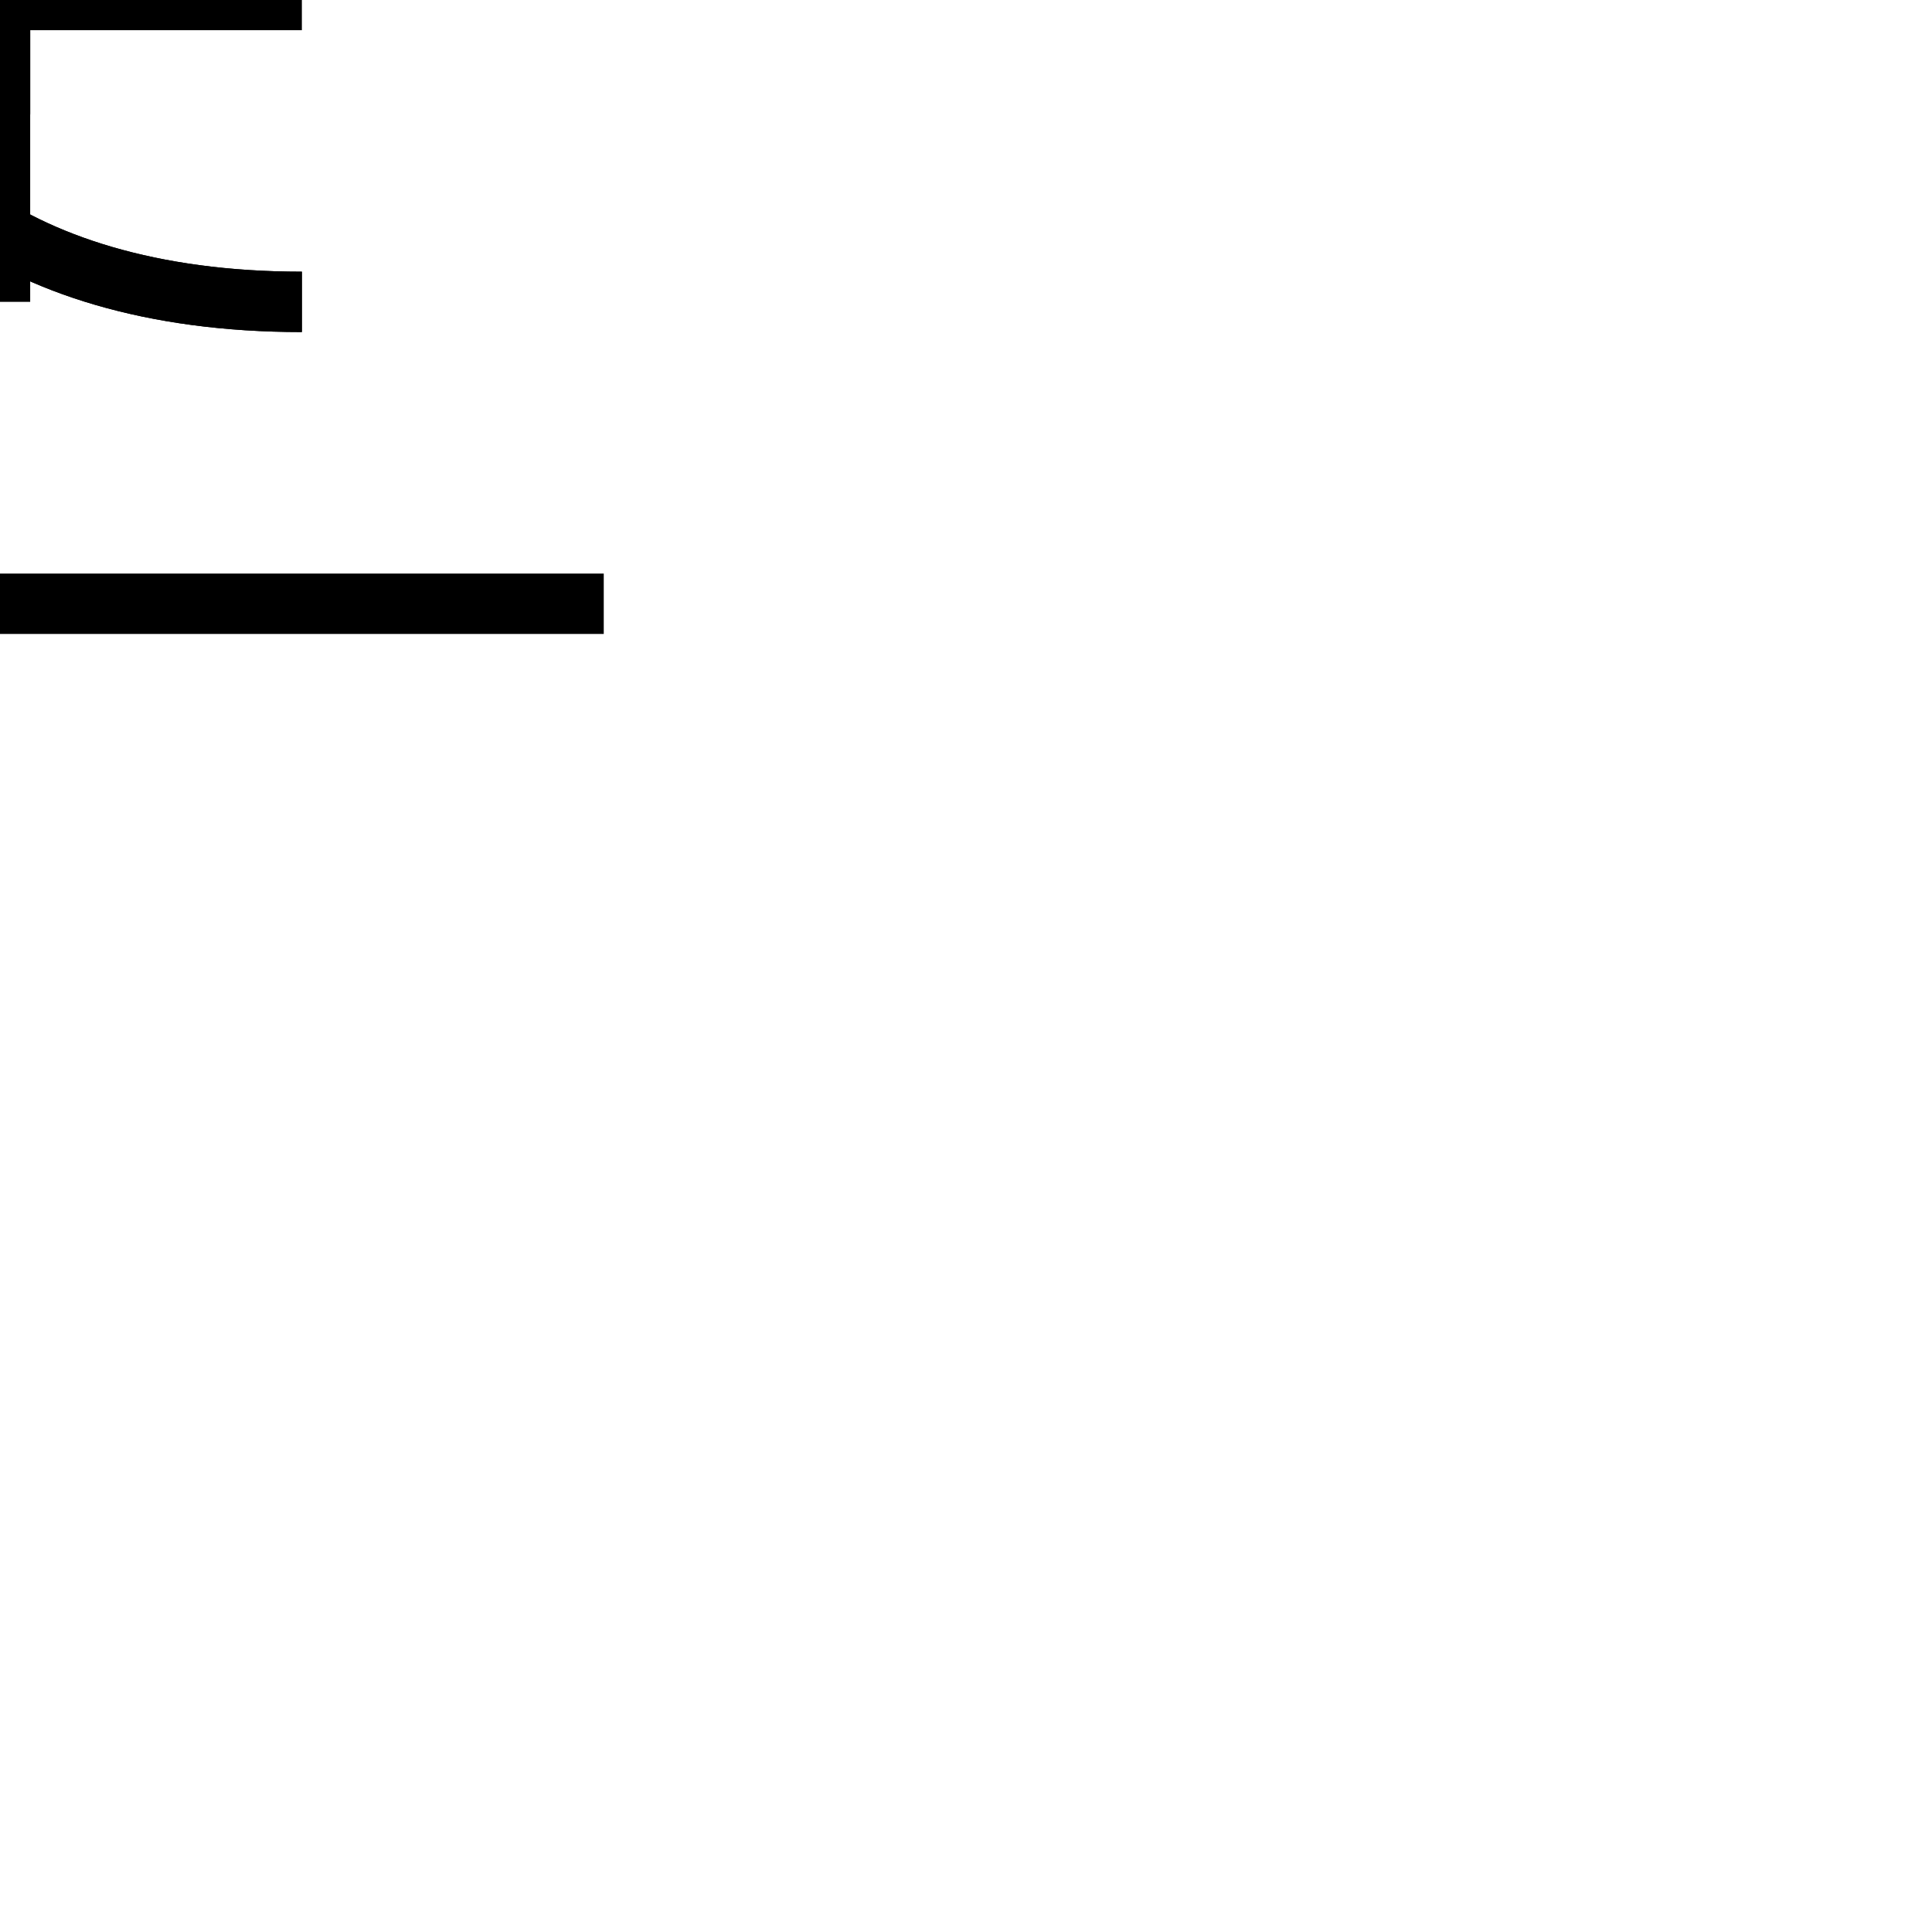
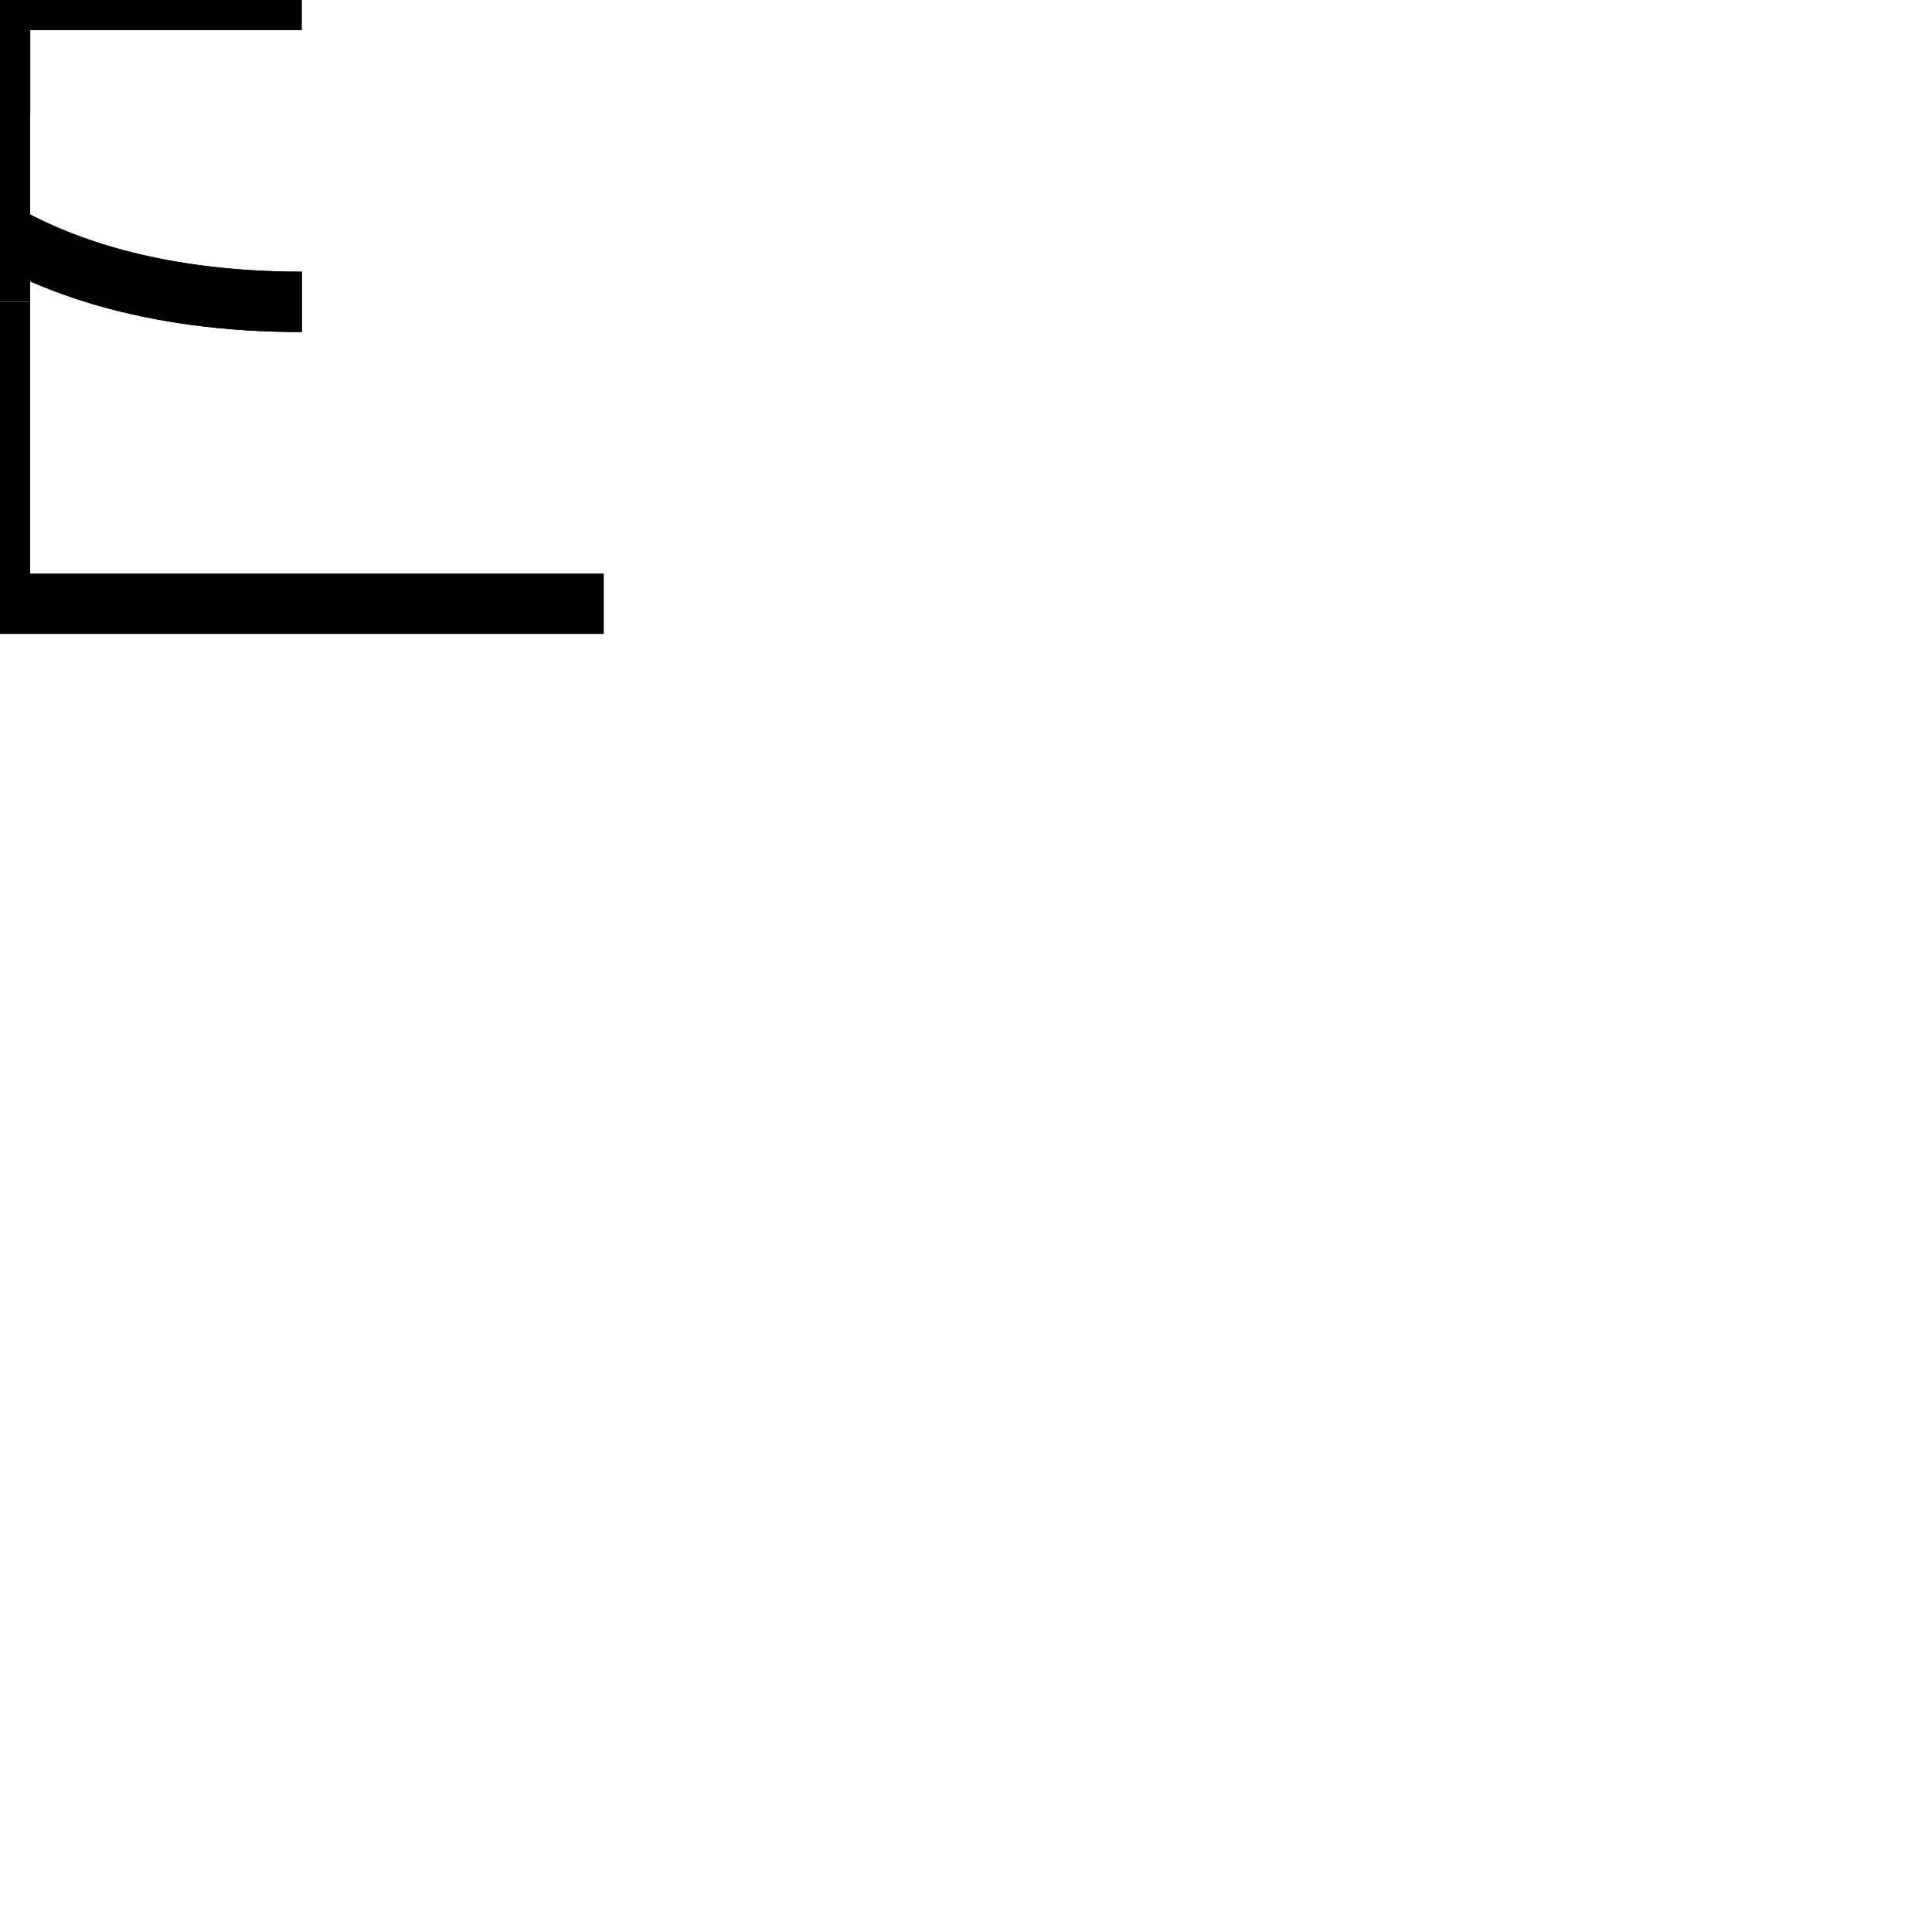
<svg xmlns="http://www.w3.org/2000/svg" width="0.107in" height="0.107in" viewBox="0 0 32 32">
  <path id="box1_pos_xz" fill="none" stroke="black" stroke-width="1" d="M 5,5            C -5,5 -5,-5 5,-5 5,5" />
  <path id="box1_pos_y" fill="none" stroke="black" stroke-width="1" d="M 0,0            C 0,1 0,5 0,-3 0,0" />
  <path id="cone1_pos_xz" fill="none" stroke="black" stroke-width="1" d="M 5,5            C -5,5 -5,-5 5,-5 5,5" />
  <path id="cone1_pos_y" fill="none" stroke="black" stroke-width="1" d="M 0,0            C 0,1 0,5 0,-3 0,0" />
  <path id="cone1_lookat_xz" fill="none" stroke="black" stroke-width="1" d="M 0,0            C 0,0 5,0 5,0 0,0" />
  <path id="cone1_lookat_y" fill="none" stroke="black" stroke-width="1" d="M 0,0            C 0,3 0,-3 0,5 0,-5" />
-   <path id="cam1_pos_xz" fill="none" stroke="black" stroke-width="1" d="M 10,10            C 10,10 -10,10 -10,10 10,10" />
-   <path id="cam1_pos_y" fill="none" stroke="black" stroke-width="1" d="M 0,10            C 0,10 0,10 0,10 0,10" />
-   <path id="cam1_lookat_xz" fill="none" stroke="black" stroke-width="1" d="M 0,0            C 0,0 0,0 0,0 0,0" />
-   <path id="cam1_lookat_y" fill="none" stroke="black" stroke-width="1" d="M 0,0            C 0,0 0,0 0,0 0,0" />
+   <path id="cam1_pos_xz" fill="none" stroke="black" stroke-width="1" d="M 10,10            L -10,10 10,10" />
+   <path id="cam1_pos_y" fill="none" stroke="black" stroke-width="1" d="M 0,10            L 0,5 0,10" />
+   <path id="cam1_lookat_xz" fill="none" stroke="black" stroke-width="1" d="M 0,0            L 0,0" />
+   <path id="cam1_lookat_y" fill="none" stroke="black" stroke-width="1" d="M 0,0            L 0,0" />
</svg>
